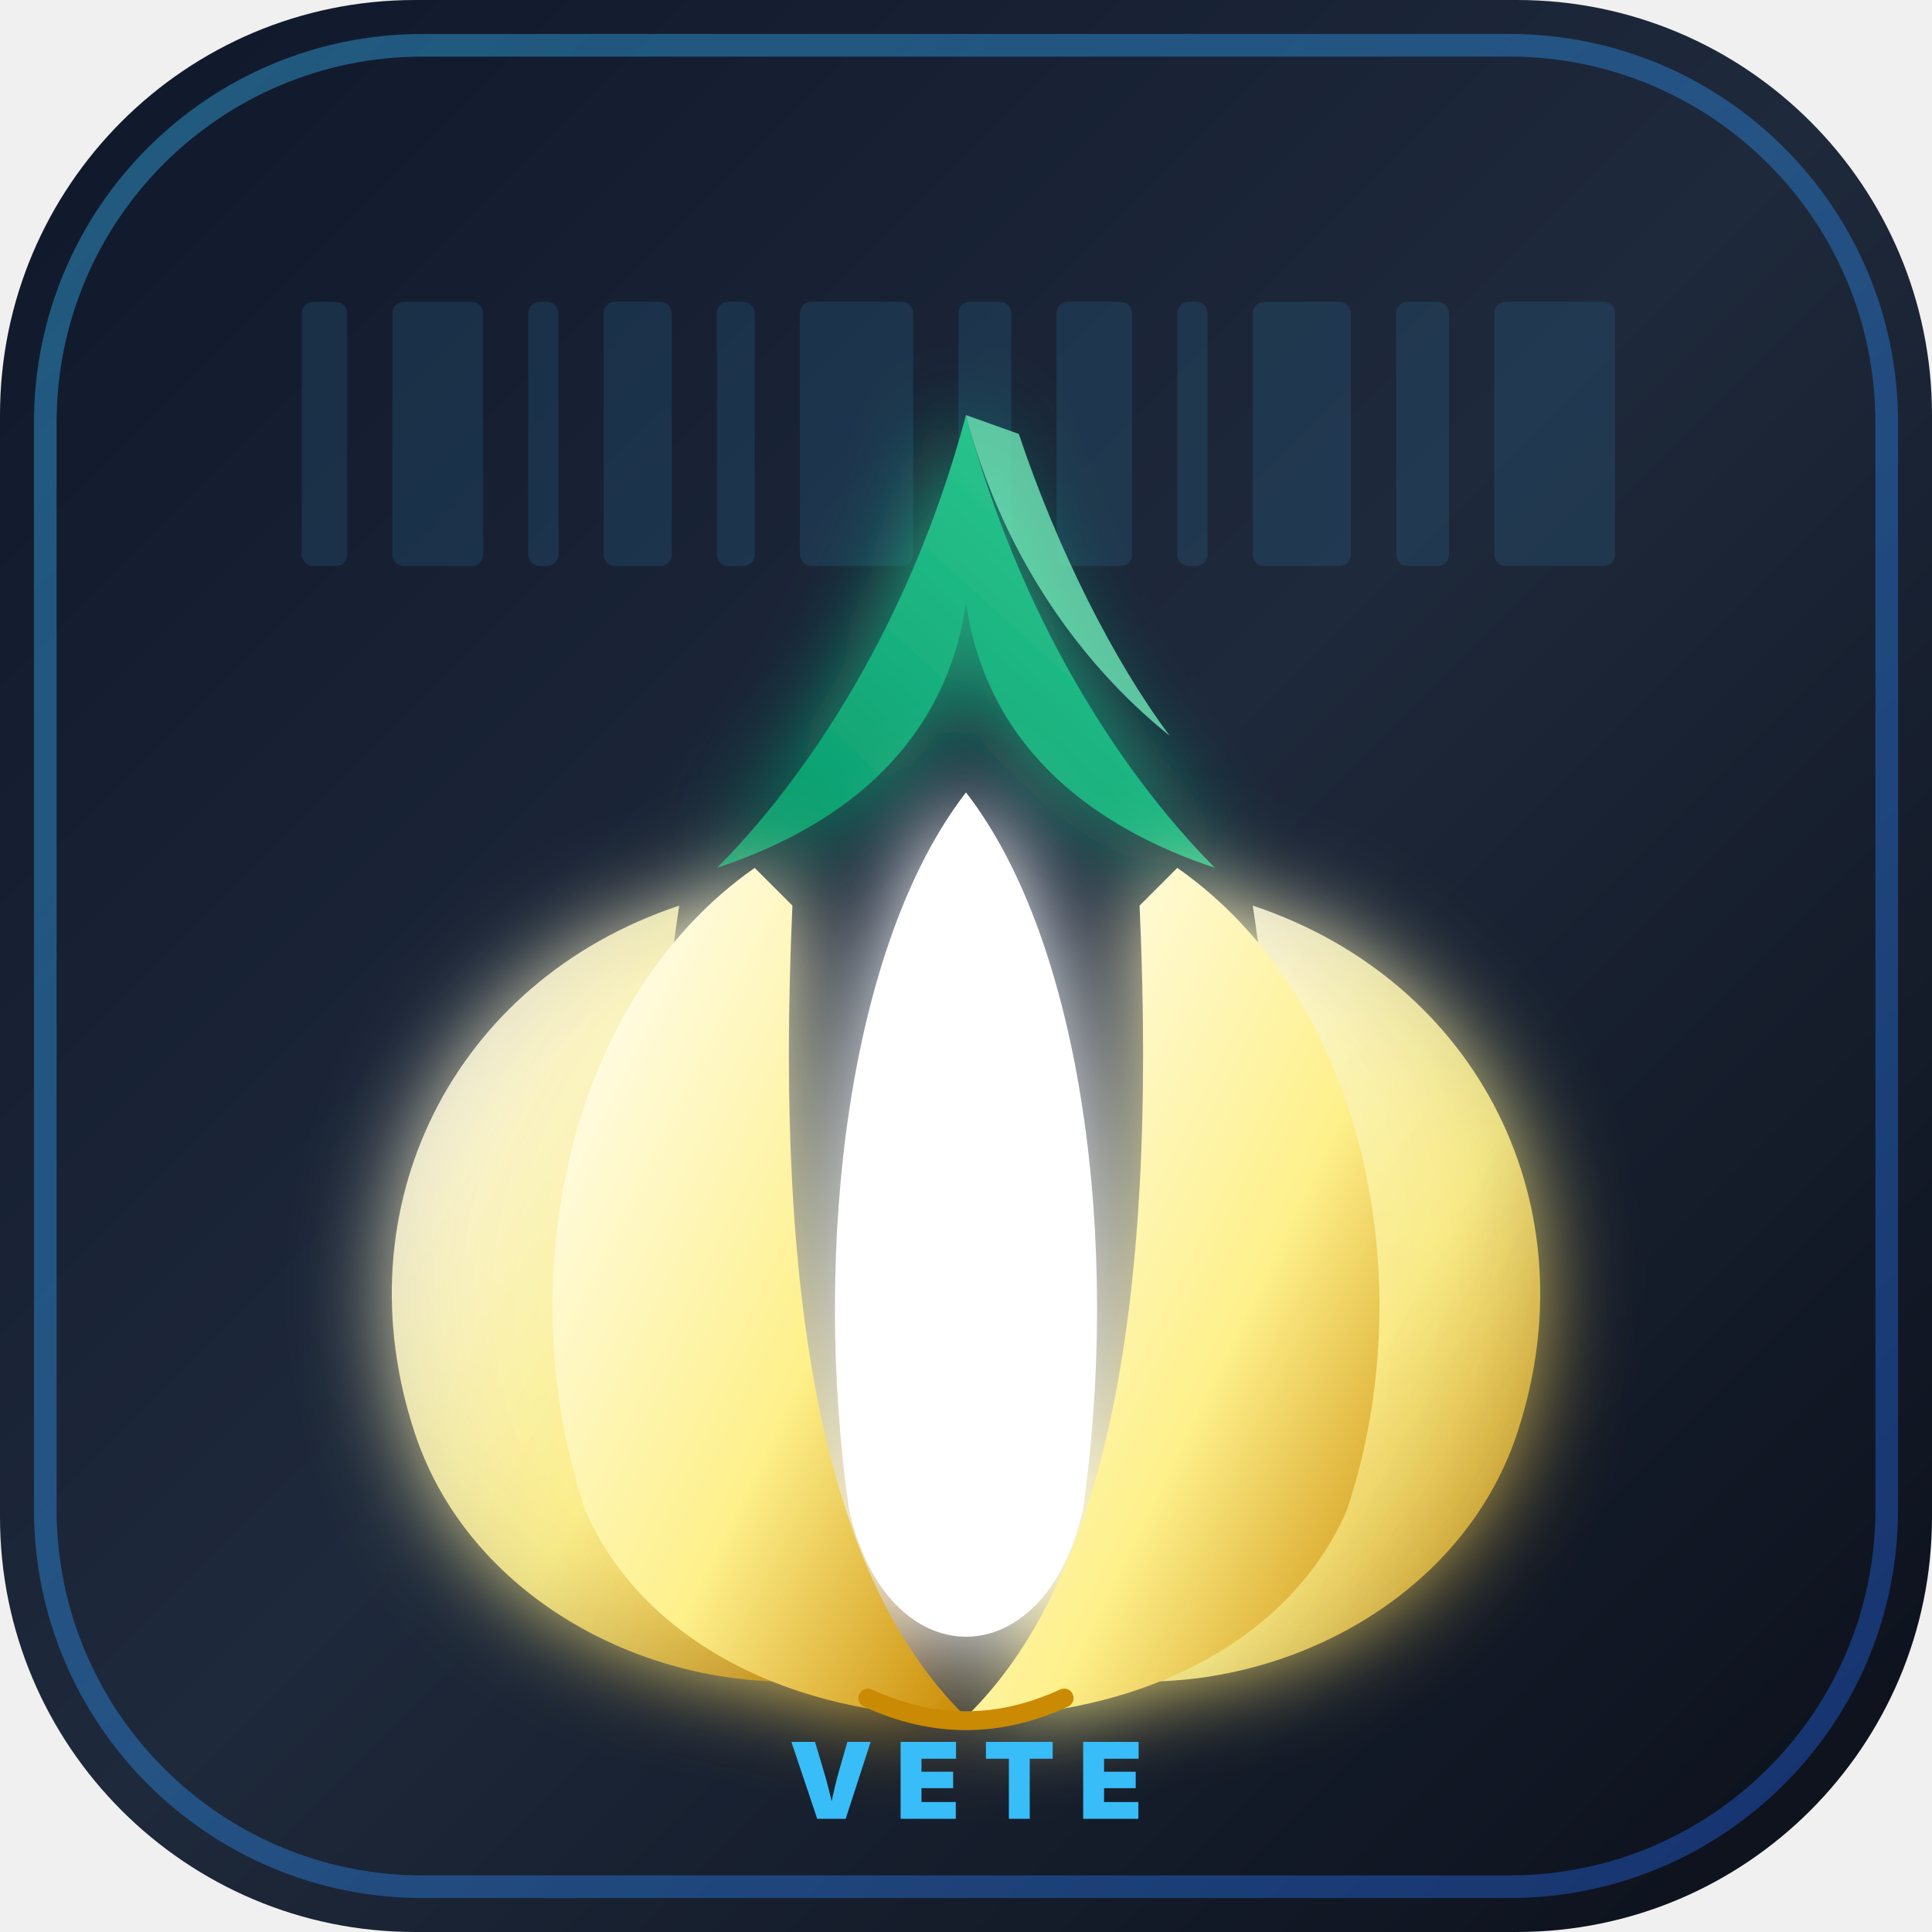
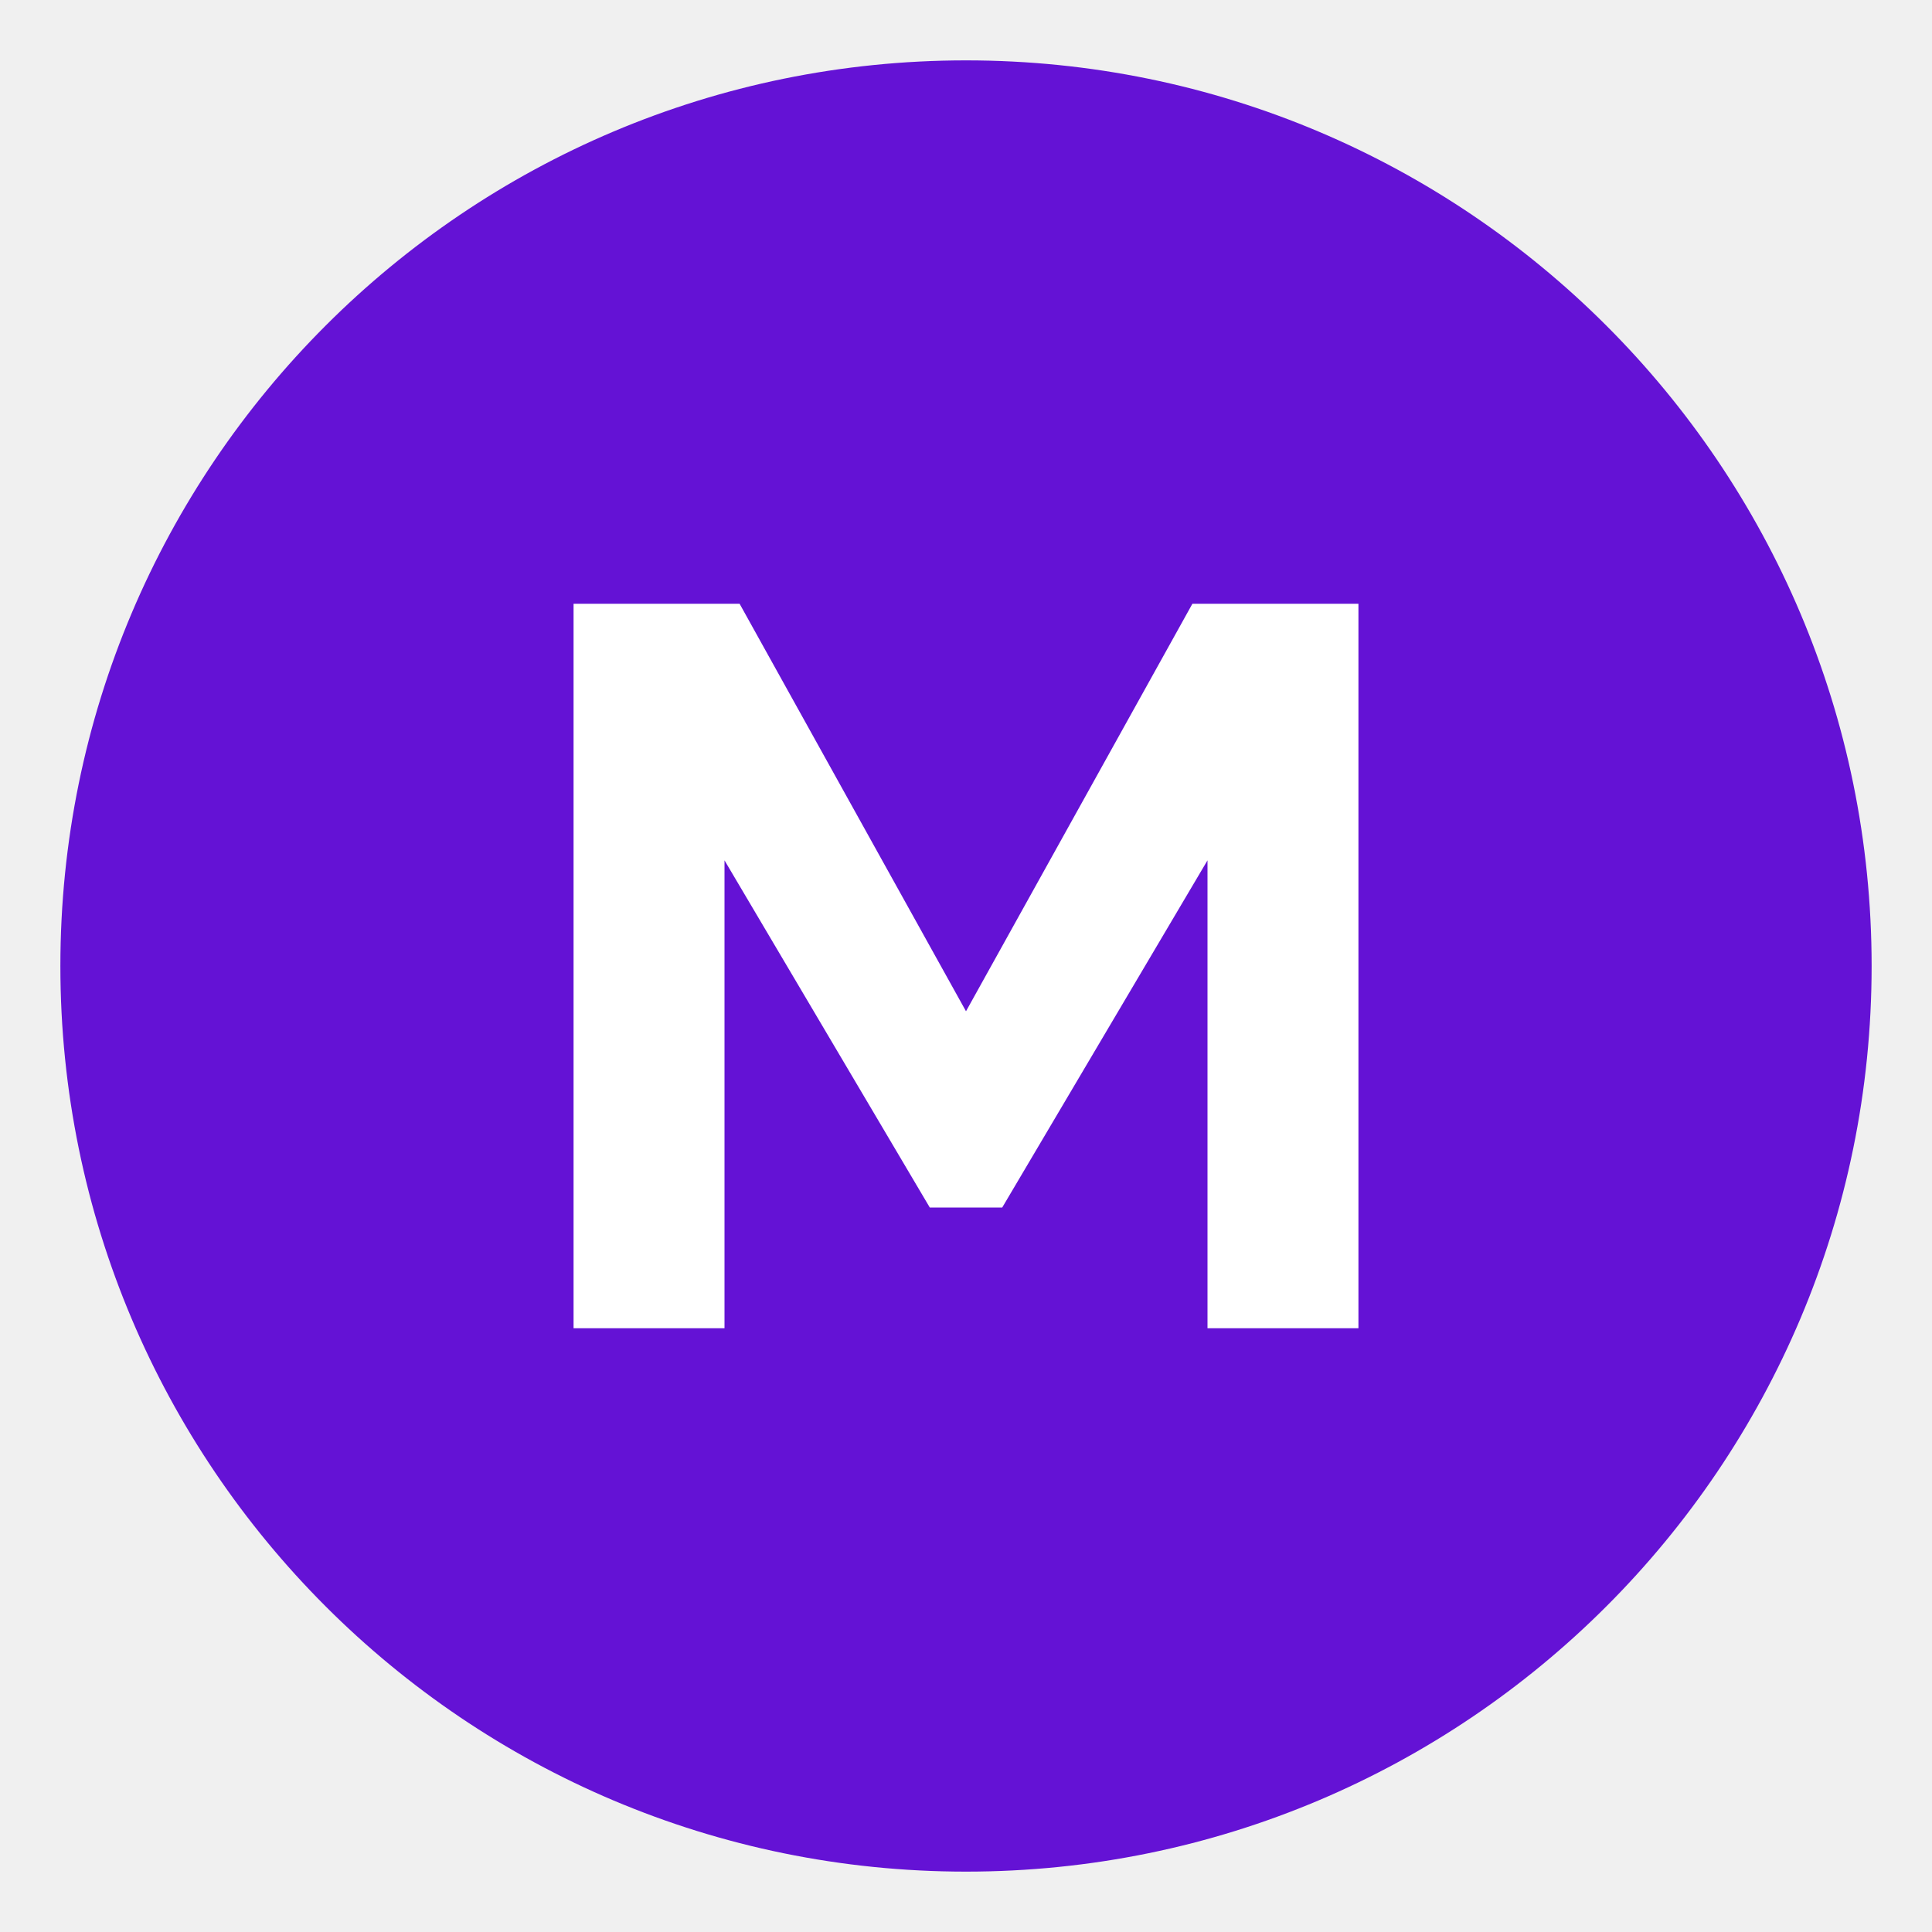
- <svg xmlns="http://www.w3.org/2000/svg" viewBox="0 0 512 512">
-   <defs>
-     <linearGradient id="bgGrad" x1="0%" y1="0%" x2="100%" y2="100%">
-       <stop offset="0%" stop-color="#0f172a" />
-       <stop offset="50%" stop-color="#1e293b" />
-       <stop offset="100%" stop-color="#0b0f19" />
-     </linearGradient>
-     <linearGradient id="garlicGrad" x1="0%" y1="0%" x2="100%" y2="100%">
-       <stop offset="0%" stop-color="#ffffff" />
-       <stop offset="60%" stop-color="#fef08a" />
-       <stop offset="100%" stop-color="#ca8a04" />
-     </linearGradient>
-     <linearGradient id="leafGrad" x1="0%" y1="100%" x2="100%" y2="0%">
-       <stop offset="0%" stop-color="#059669" />
-       <stop offset="100%" stop-color="#34d399" />
-     </linearGradient>
-     <linearGradient id="accentCyan" x1="0%" y1="0%" x2="100%" y2="100%">
-       <stop offset="0%" stop-color="#38bdf8" />
-       <stop offset="100%" stop-color="#2563eb" />
-     </linearGradient>
-     <filter id="glow" x="-20%" y="-20%" width="140%" height="140%">
-       <feGaussianBlur stdDeviation="12" result="blur" />
-       <feComposite in="SourceGraphic" in2="blur" operator="over" />
-     </filter>
-   </defs>
-   <rect width="512" height="512" rx="110" fill="url(#bgGrad)" />
-   <rect x="12" y="12" width="488" height="488" rx="100" fill="none" stroke="url(#accentCyan)" stroke-width="6" opacity="0.4" />
-   <g opacity="0.12" fill="#38bdf8">
-     <rect x="80" y="80" width="12" height="70" rx="3" />
-     <rect x="104" y="80" width="24" height="70" rx="3" />
-     <rect x="140" y="80" width="8" height="70" rx="3" />
-     <rect x="160" y="80" width="18" height="70" rx="3" />
-     <rect x="190" y="80" width="10" height="70" rx="3" />
-     <rect x="212" y="80" width="30" height="70" rx="3" />
-     <rect x="254" y="80" width="14" height="70" rx="3" />
-     <rect x="280" y="80" width="20" height="70" rx="3" />
-     <rect x="312" y="80" width="8" height="70" rx="3" />
-     <rect x="332" y="80" width="26" height="70" rx="3" />
-     <rect x="370" y="80" width="14" height="70" rx="3" />
-     <rect x="396" y="80" width="32" height="70" rx="3" />
-   </g>
-   <path d="M256 110 C240 170 210 210 190 230 C220 220 250 200 256 160 C262 200 292 220 322 230 C302 210 272 170 256 110 Z" fill="url(#leafGrad)" filter="url(#glow)" />
-   <path d="M256 110 C265 145 285 175 310 195 C295 175 280 145 270 115 Z" fill="#6ee7b7" opacity="0.8" />
-   <g filter="url(#glow)">
-     <path d="M180 240 C120 260 90 320 110 380 C125 425 175 450 220 445 C180 410 165 340 180 240 Z" fill="url(#garlicGrad)" opacity="0.85" />
-     <path d="M332 240 C392 260 422 320 402 380 C387 425 337 450 292 445 C332 410 347 340 332 240 Z" fill="url(#garlicGrad)" opacity="0.85" />
-     <path d="M200 230 C150 265 135 340 155 400 C170 435 210 455 256 455 C220 420 205 350 210 240 Z" fill="url(#garlicGrad)" />
-     <path d="M312 230 C362 265 377 340 357 400 C342 435 302 455 256 455 C292 420 307 350 302 240 Z" fill="url(#garlicGrad)" />
-     <path d="M256 210 C225 250 215 330 225 400 C235 445 277 445 287 400 C297 330 287 250 256 210 Z" fill="#ffffff" />
-   </g>
-   <path d="M230 450 Q256 462 282 450" stroke="#ca8a04" stroke-width="5" stroke-linecap="round" fill="none" />
-   <text x="256" y="482" font-family="'Inter', 'Arial Black', sans-serif" font-size="28" font-weight="900" fill="#38bdf8" text-anchor="middle" letter-spacing="6">VETE</text>
+ <svg xmlns="http://www.w3.org/2000/svg" viewBox="0 0 64 64" width="64" height="64">
+   <circle cx="32" cy="32" r="30" fill="#6412D5" />
+   <path d="M19 44V20h5.5l7.5 13.5L39.5 20H45v24h-5V28.5L33.2 40h-2.4L24 28.5V44H19z" fill="#FFFFFF" />
</svg>
